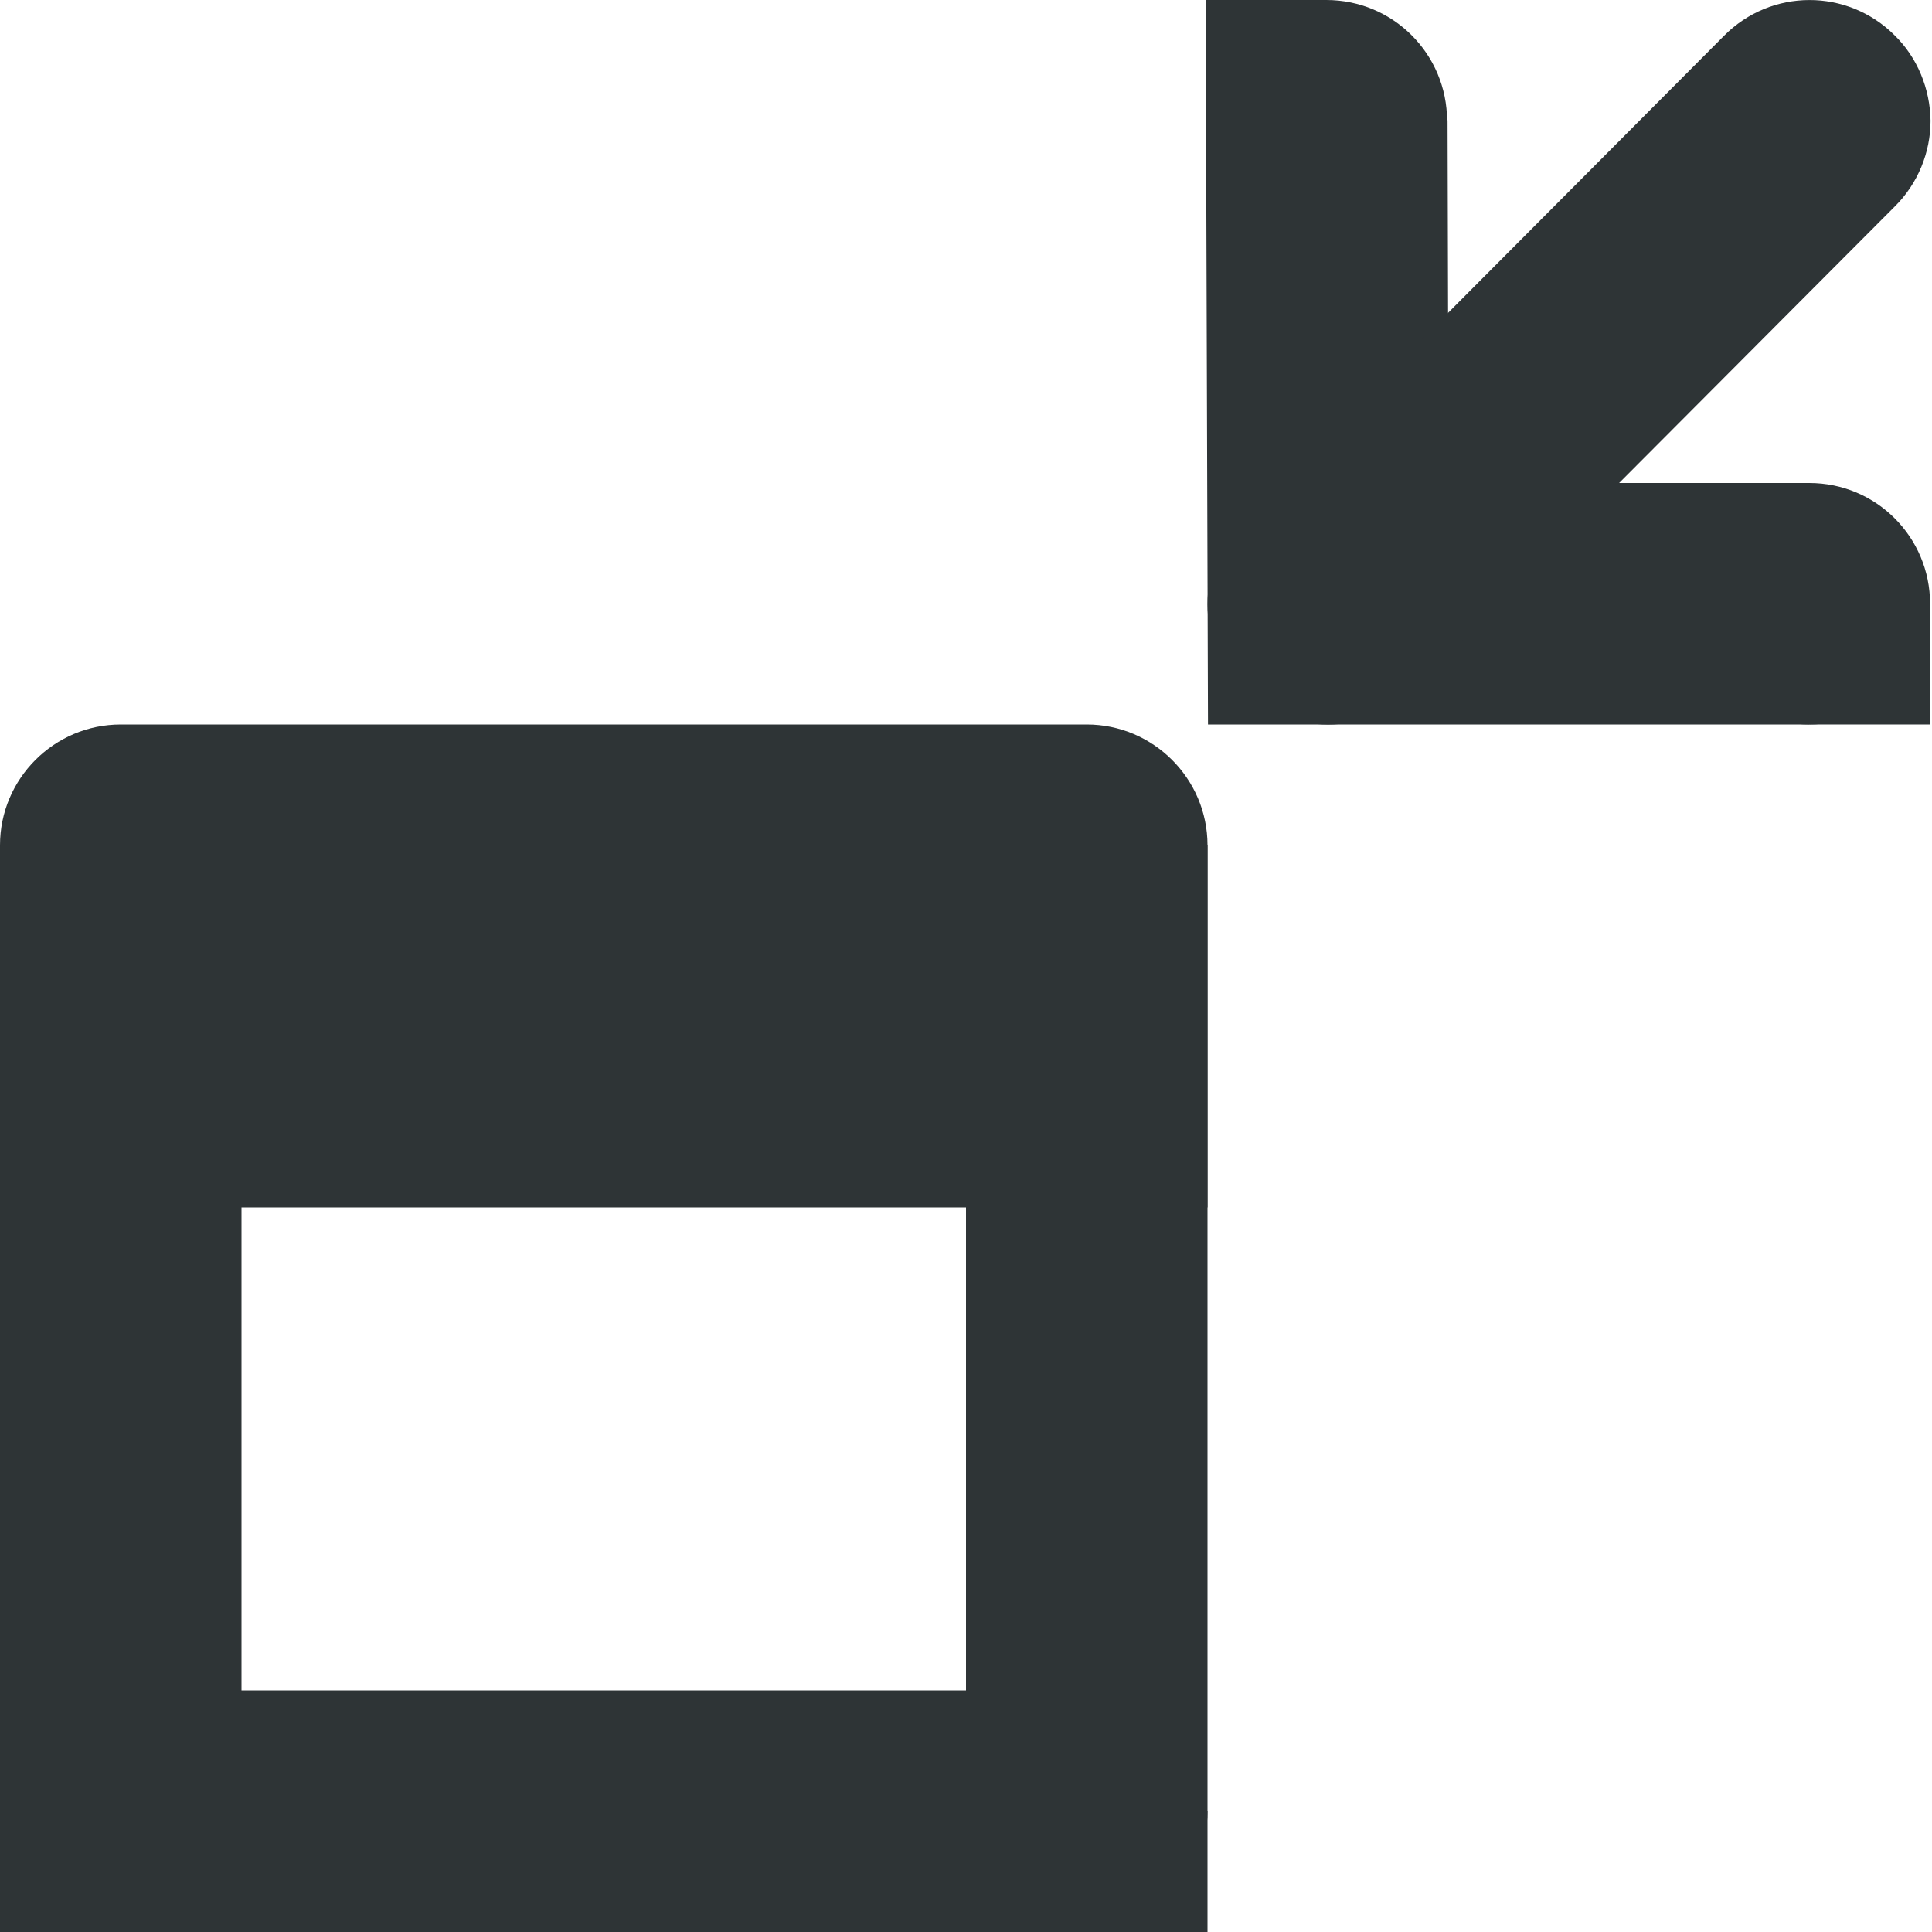
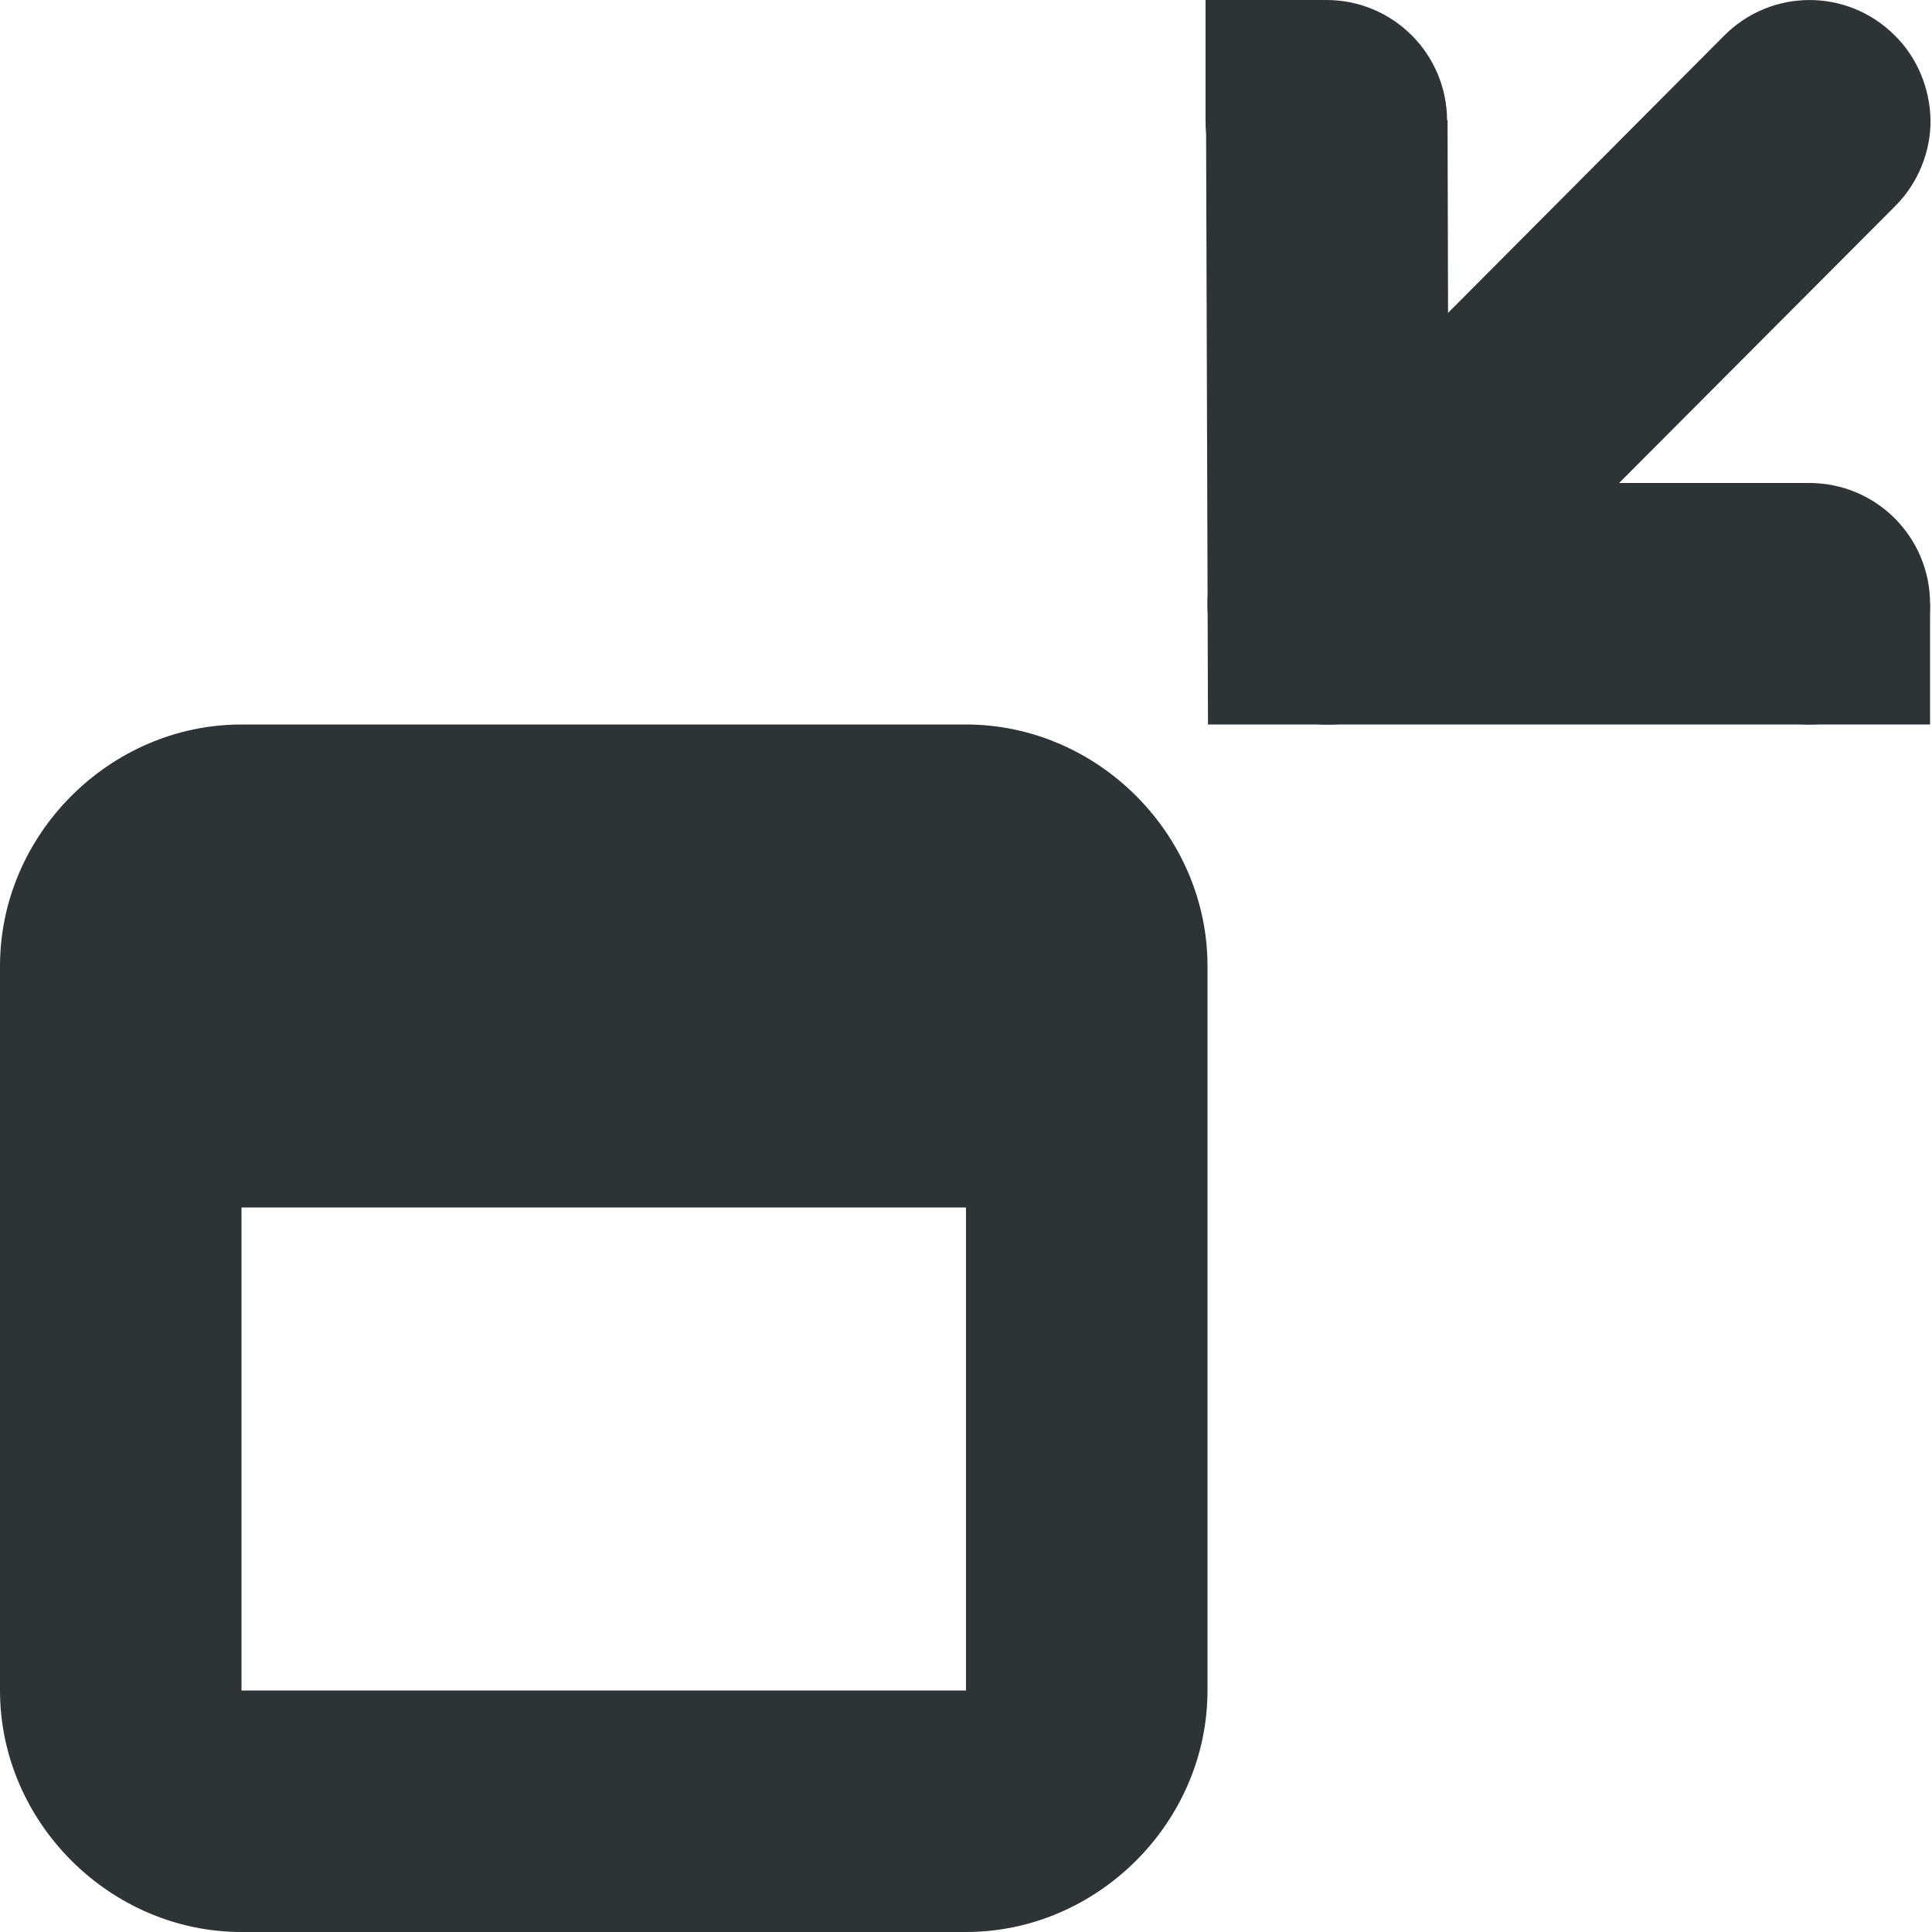
<svg xmlns="http://www.w3.org/2000/svg" height="16px" viewBox="0 0 16 16" width="16px">
  <g fill="#2e3436">
    <path d="m 14.984 4 h -2.988 l -0.008 -3.004 l -2 0.008 l 0.016 4.996 h 4.98 z m 0 0" />
    <path d="m 15.988 1 c -0.004 -0.266 -0.109 -0.523 -0.297 -0.707 c -0.391 -0.391 -1.023 -0.391 -1.414 0.004 l -3.984 4 c -0.391 0.391 -0.391 1.023 0 1.414 c 0.391 0.387 1.023 0.387 1.414 -0.004 l 3.988 -4 c 0.188 -0.188 0.293 -0.445 0.293 -0.707 z m 0 0" />
-     <path d="m 1 6 c -0.551 0 -1 0.449 -1 1 v 8 c 0 0.551 0.449 1 1 1 h 8 c 0.551 0 1 -0.449 1 -1 v -8 c 0 -0.551 -0.449 -1 -1 -1 z m 1 2 h 6 v 6 h -6 z m 0 0" />
-     <path d="m 10 7 h -10 v 3 h 10 z m 0 0" fill-rule="evenodd" />
+     <path d="m 9 7 h -8 v 3 h 8 z m 0 0" fill-rule="evenodd" />
    <path d="m 14.984 5 h 1 v 1 h -1 z m 0 0" />
    <path d="m 9.984 0 h 1 v 1 h -1 z m 0 0" />
-     <path d="m 9 15 h 1 v 1 h -1 z m 0 0" />
-     <path d="m 0 15 h 1 v 1 h -1 z m 0 0" />
    <path d="m 10.984 0 c 0.555 0 1 0.449 1 1 s -0.445 1 -1 1 c -0.551 0 -1 -0.449 -1 -1 s 0.449 -1 1 -1 z m 0 0" />
    <path d="m 14.984 4 c 0.555 0 1 0.449 1 1 s -0.445 1 -1 1 c -0.551 0 -1 -0.449 -1 -1 s 0.449 -1 1 -1 z m 0 0" />
+     <path d="m 2 6 c -1.09 0 -2 0.91 -2 2 v 6 c 0 1.09 0.91 2 2 2 h 6 c 1.09 0 2 -0.91 2 -2 v -6 c 0 -1.09 -0.91 -2 -2 -2 z m 0 2 h 6 v 6 h -6 z m 0 0" />
  </g>
</svg>
